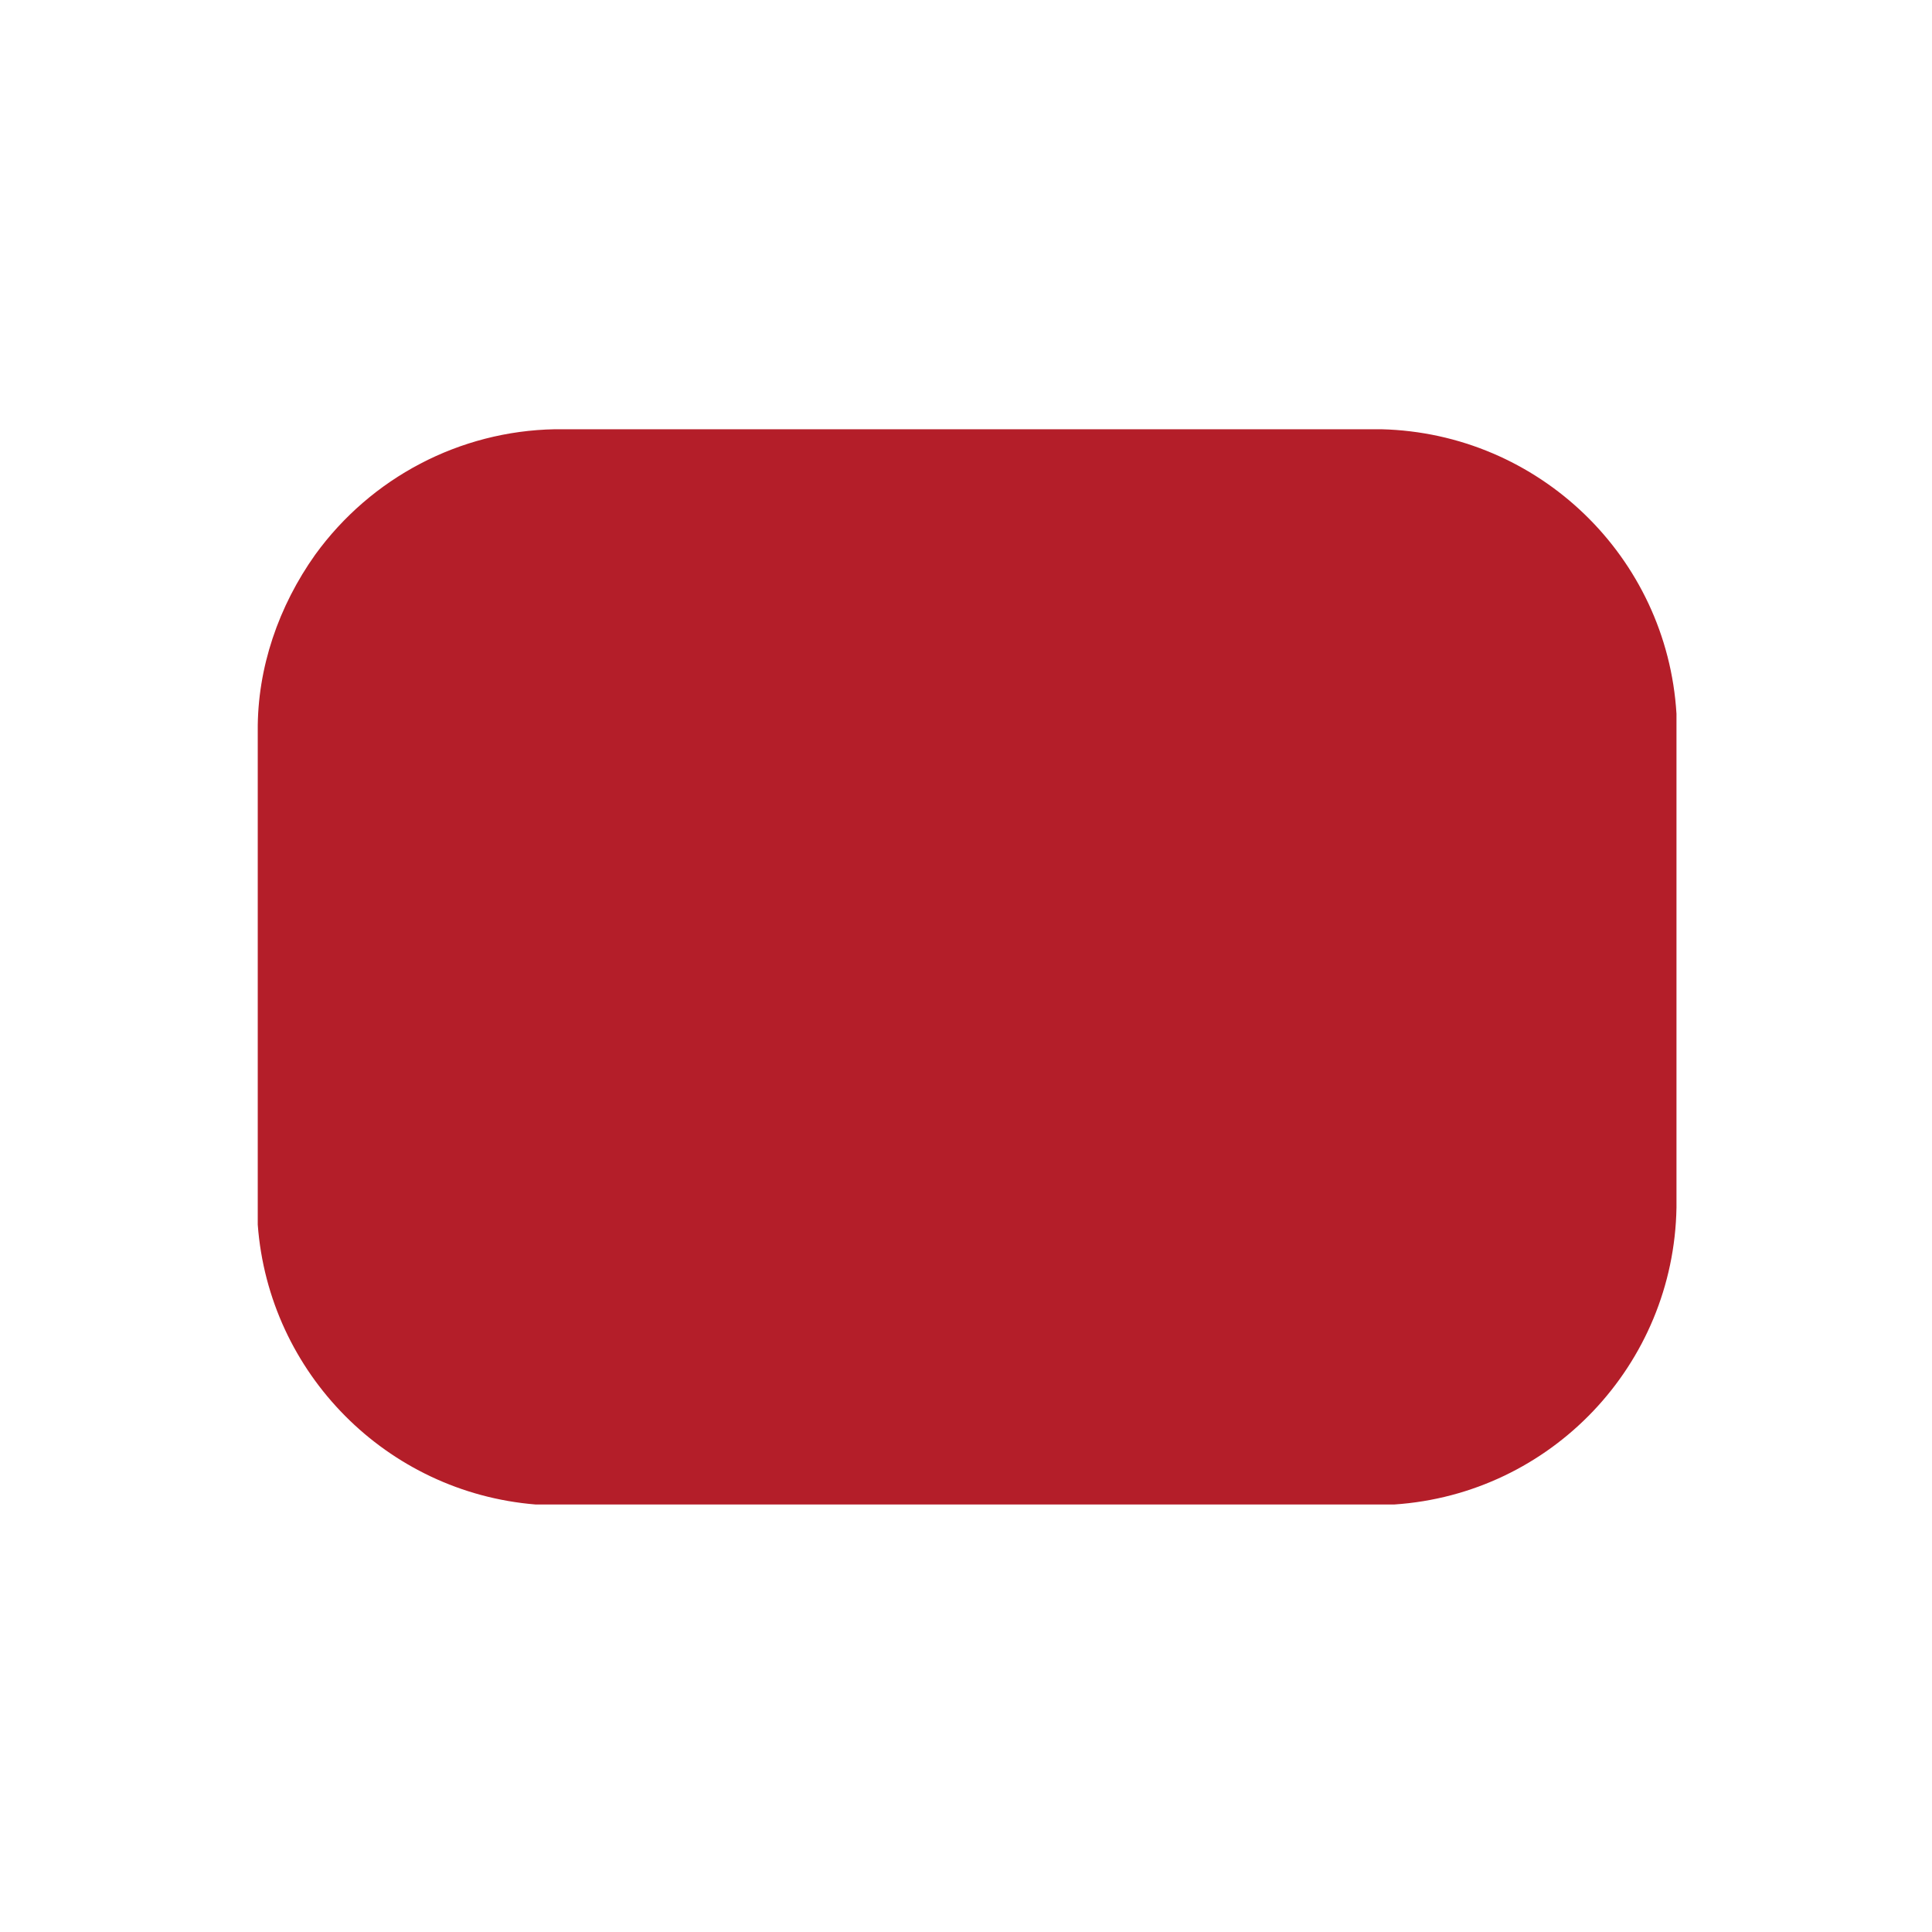
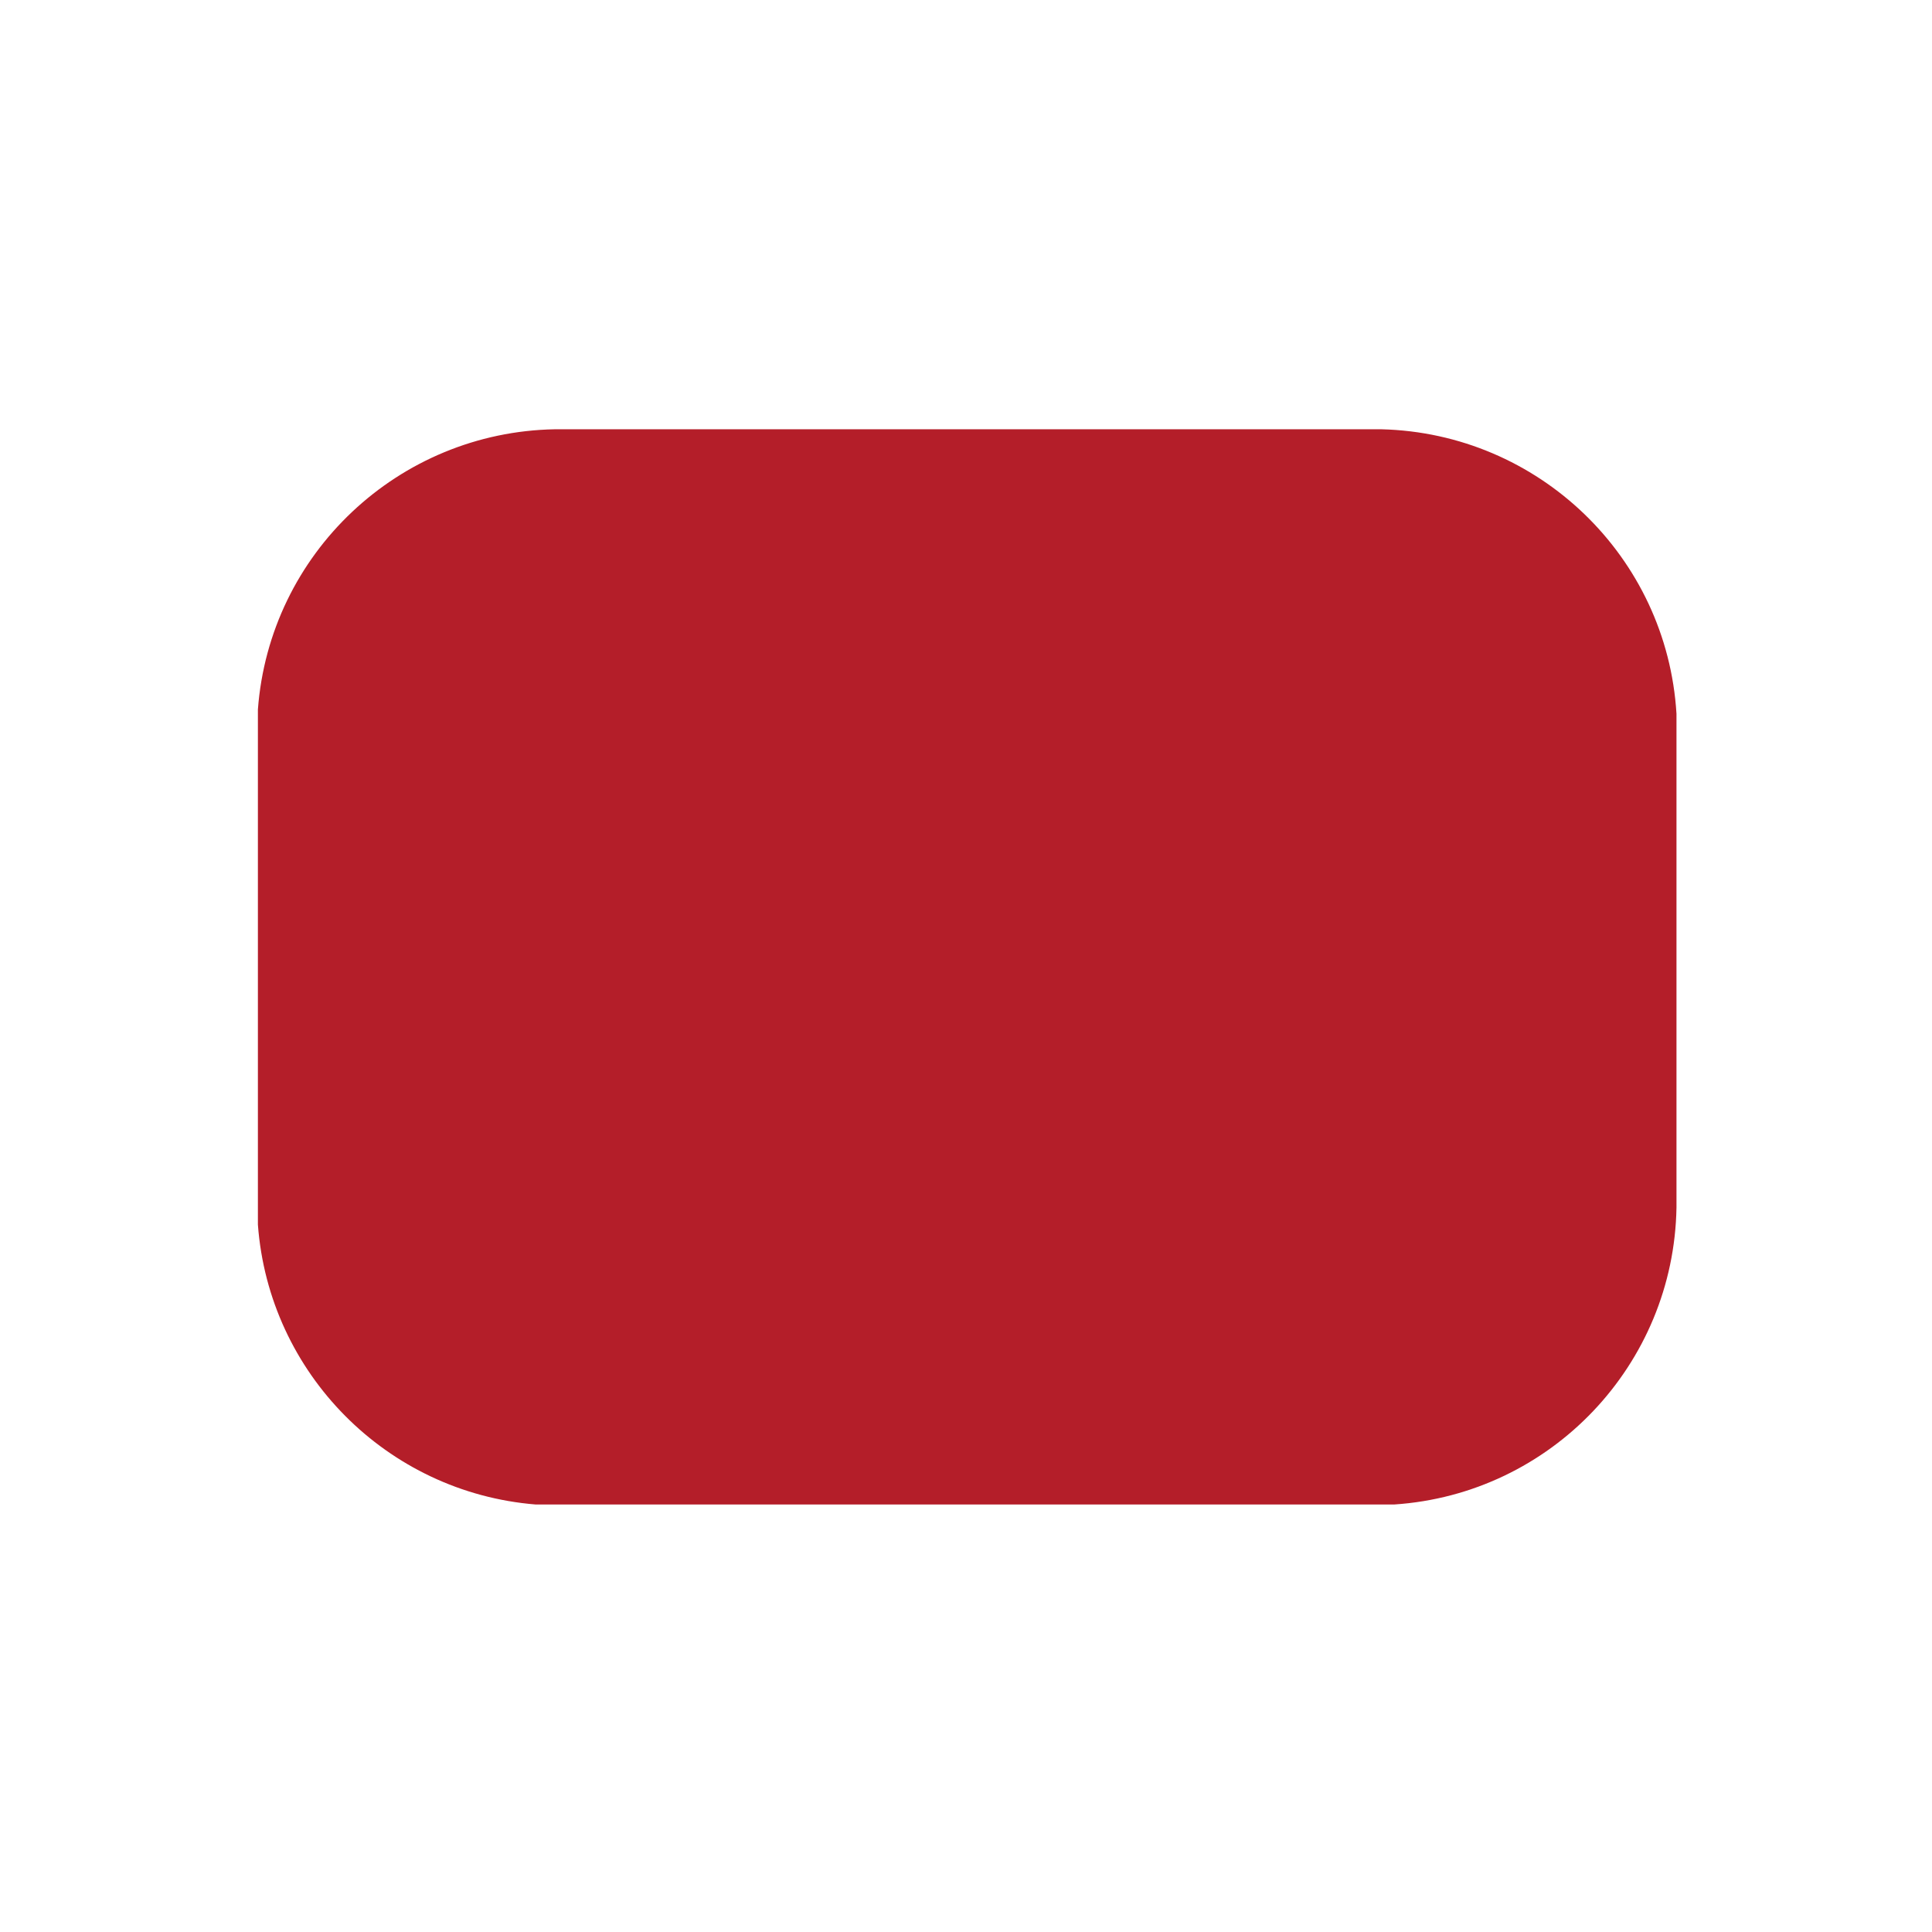
<svg xmlns="http://www.w3.org/2000/svg" viewBox="0 0 900 900" width="900" height="900">
  <rect width="100%" height="100%" fill="#ffffff" />
-   <path data-region="0" d="M643.50 199.96C716.78 201.77 776.55 259.34 780.97 332.50L780.97 562.50C779.75 635.76 722.60 695.98 649.49 700.85L249.52 700.85C180.23 695.23 125.22 639.81 120.07 570.49L120.07 340.50C119.83 311.02 129.85 282.29 146.84 258.38C172.88 222.45 214.13 200.77 258.50 199.96L643.50 199.96Z" fill="#b41e29" fill-rule="evenodd" />
+   <path data-region="0" d="M643.50 199.97C716.77 201.77 776.55 259.34 780.97 332.50L780.97 562.50C779.75 635.76 722.60 695.98 649.49 700.85L249.52 700.85C180.25 695.22 125.27 639.80 120.14 570.49L120.14 330.51C125.57 257.82 185.61 201.26 258.50 199.97L643.50 199.97Z" fill="#b41e29" fill-rule="evenodd" />
</svg>
